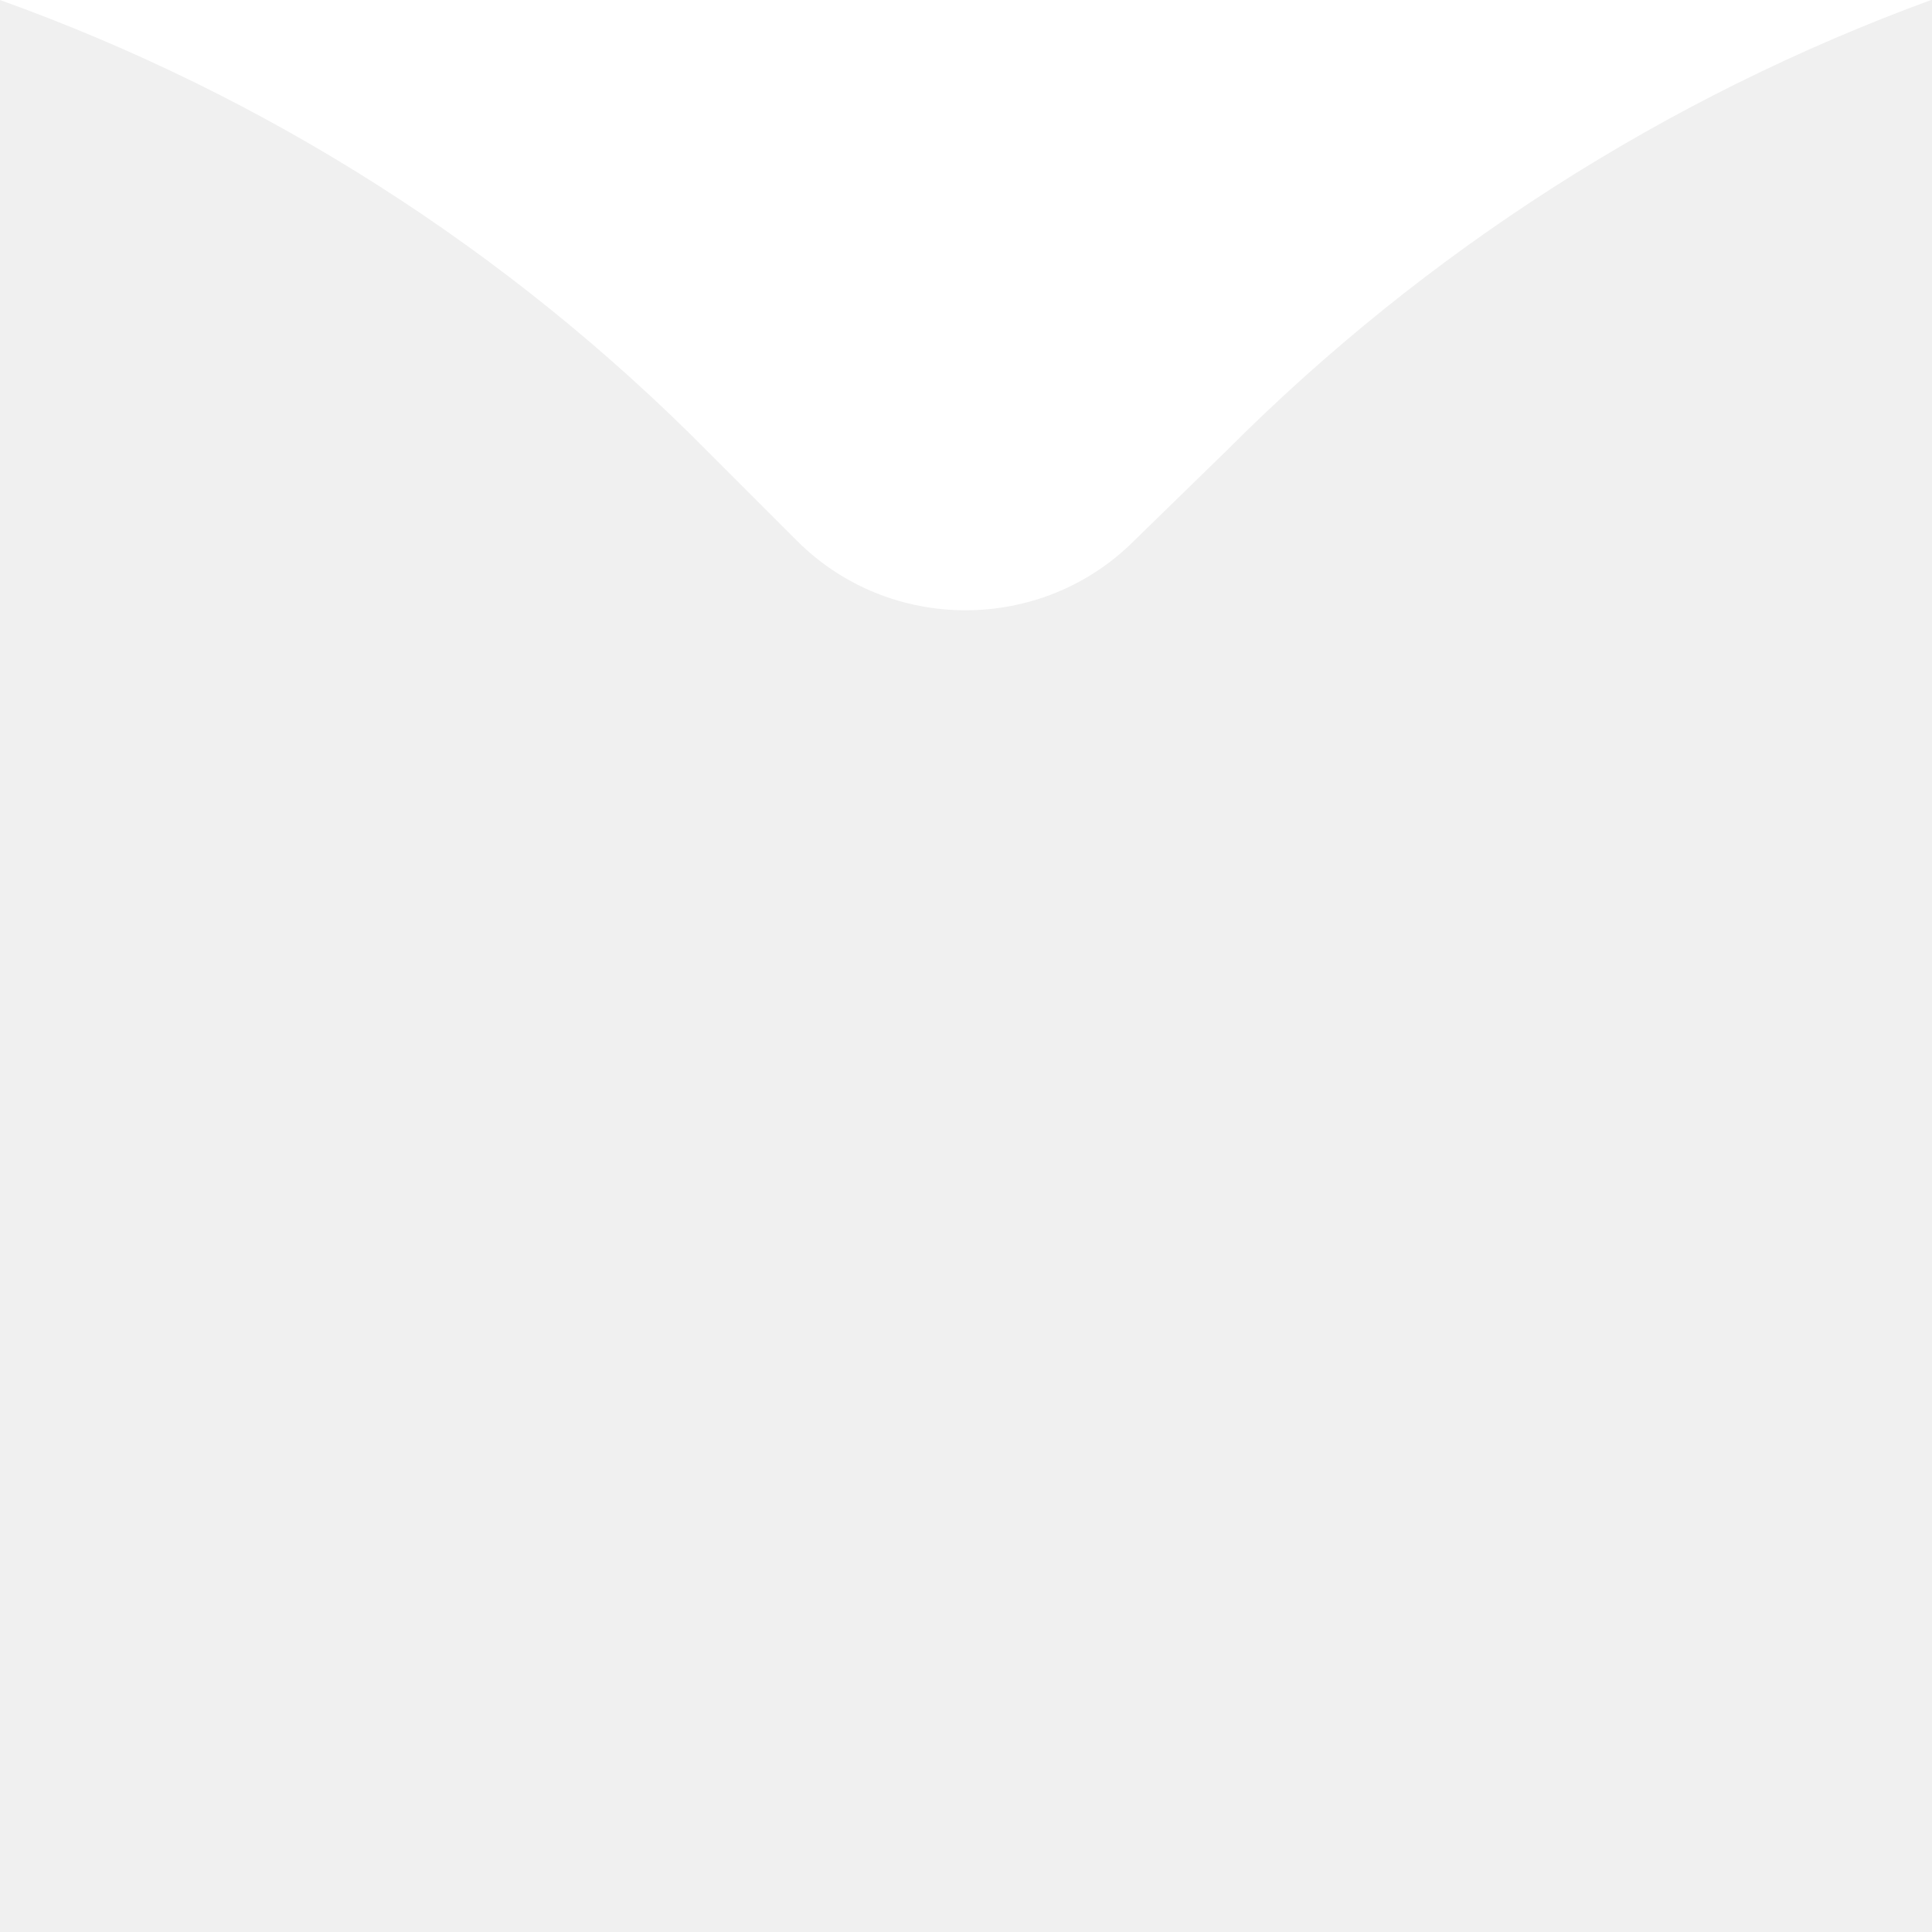
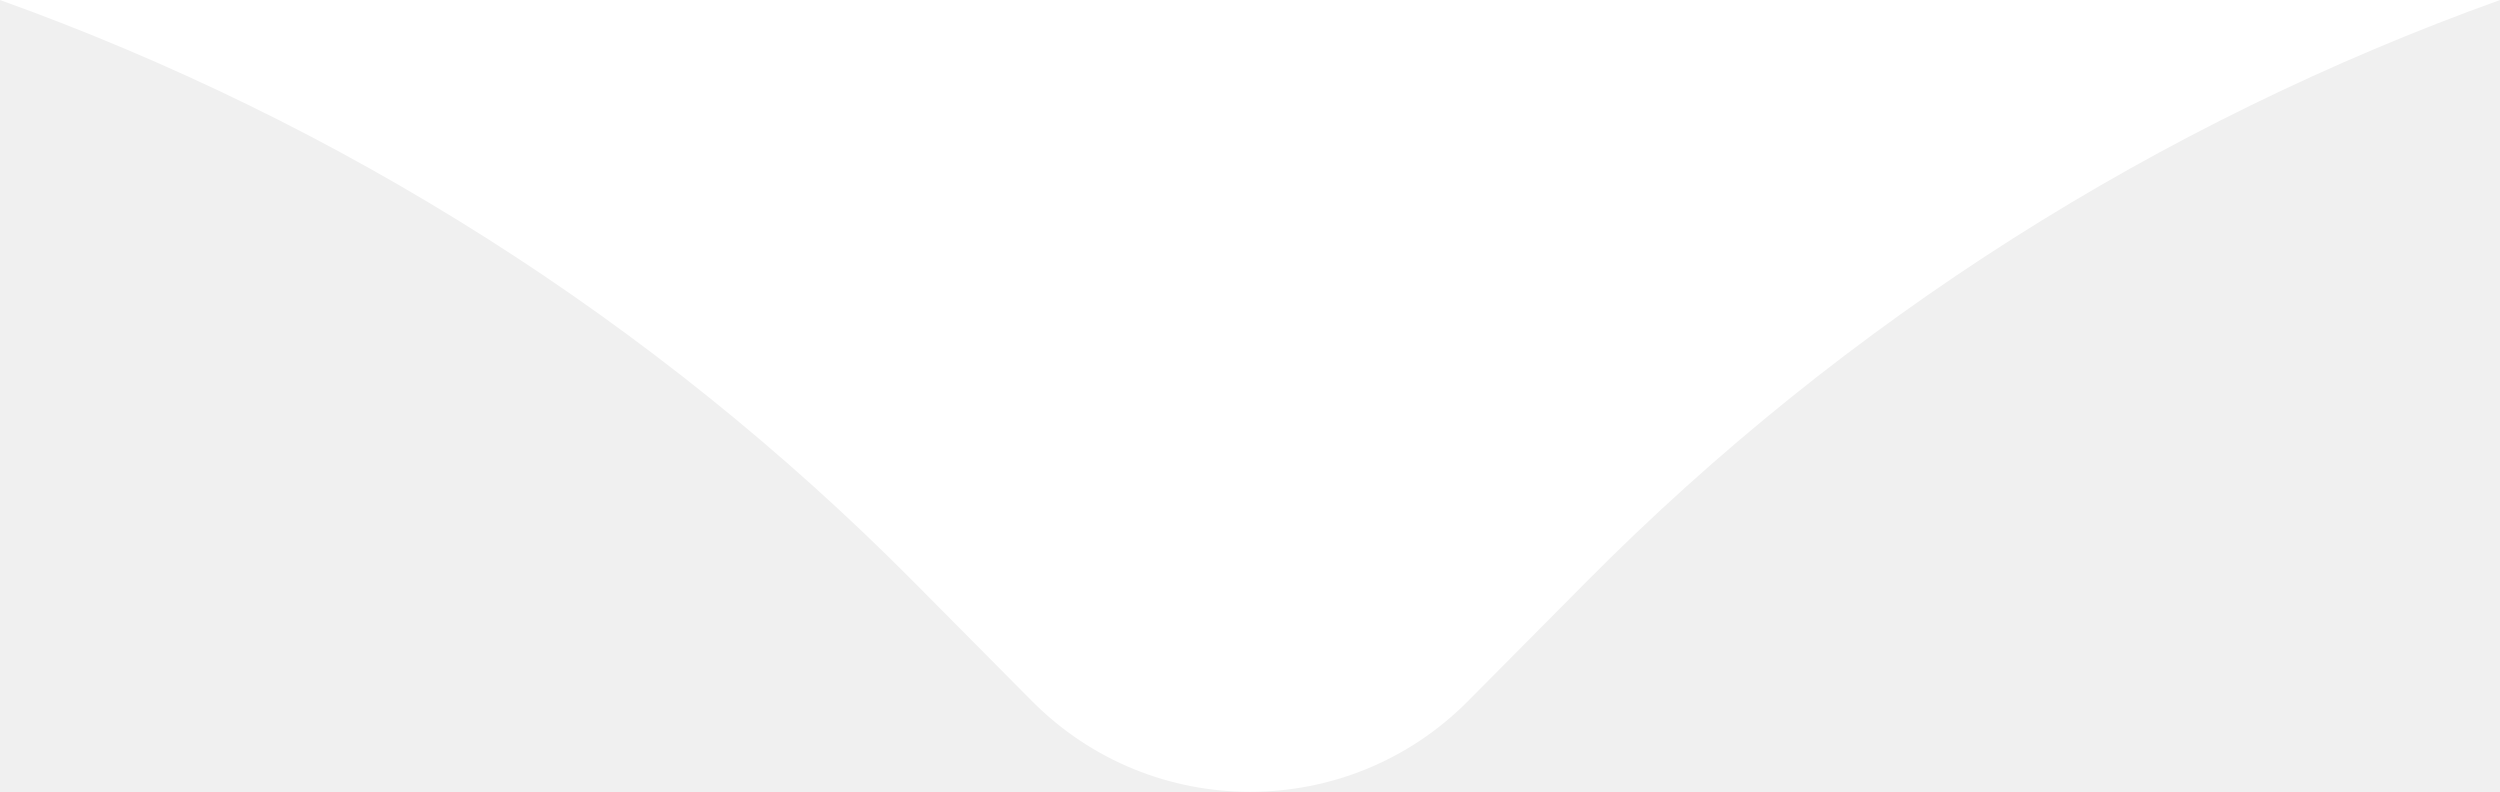
- <svg xmlns="http://www.w3.org/2000/svg" viewBox="0 0 1024 1024">
-   <path fill="#FFF" d="M0 0a1004.63 1004.63 0 0 1 374.69 238.9l47.78 47.78c49.04 49.04 129.51 49.04 178.55 0l49.04-47.78a1026.01 1026.01 0 0 1 373.43-238.9h-1023.49z" />
+ <svg xmlns="http://www.w3.org/2000/svg" fill="none" version="1.1" width="8.144" height="2.58" viewBox="0 0 8.144 2.58">
+   <defs />
+   <g style="mix-blend-mode:pass-through;opacity:1" transform="matrix(1,0,0,1,0,0)">
+     <path d="M0 0C1.11 0.399 2.129 1.041 2.976 1.895L3.362 2.284C3.753 2.678 4.391 2.678 4.782 2.284L5.168 1.895C6.015 1.041 7.034 0.399 8.144 0L0 0L0 0L0 0Z" fill-rule="EVENODD" fill="#ffffff" fill-opacity="1" style="mix-blend-mode:normal" />
+   </g>
</svg>
